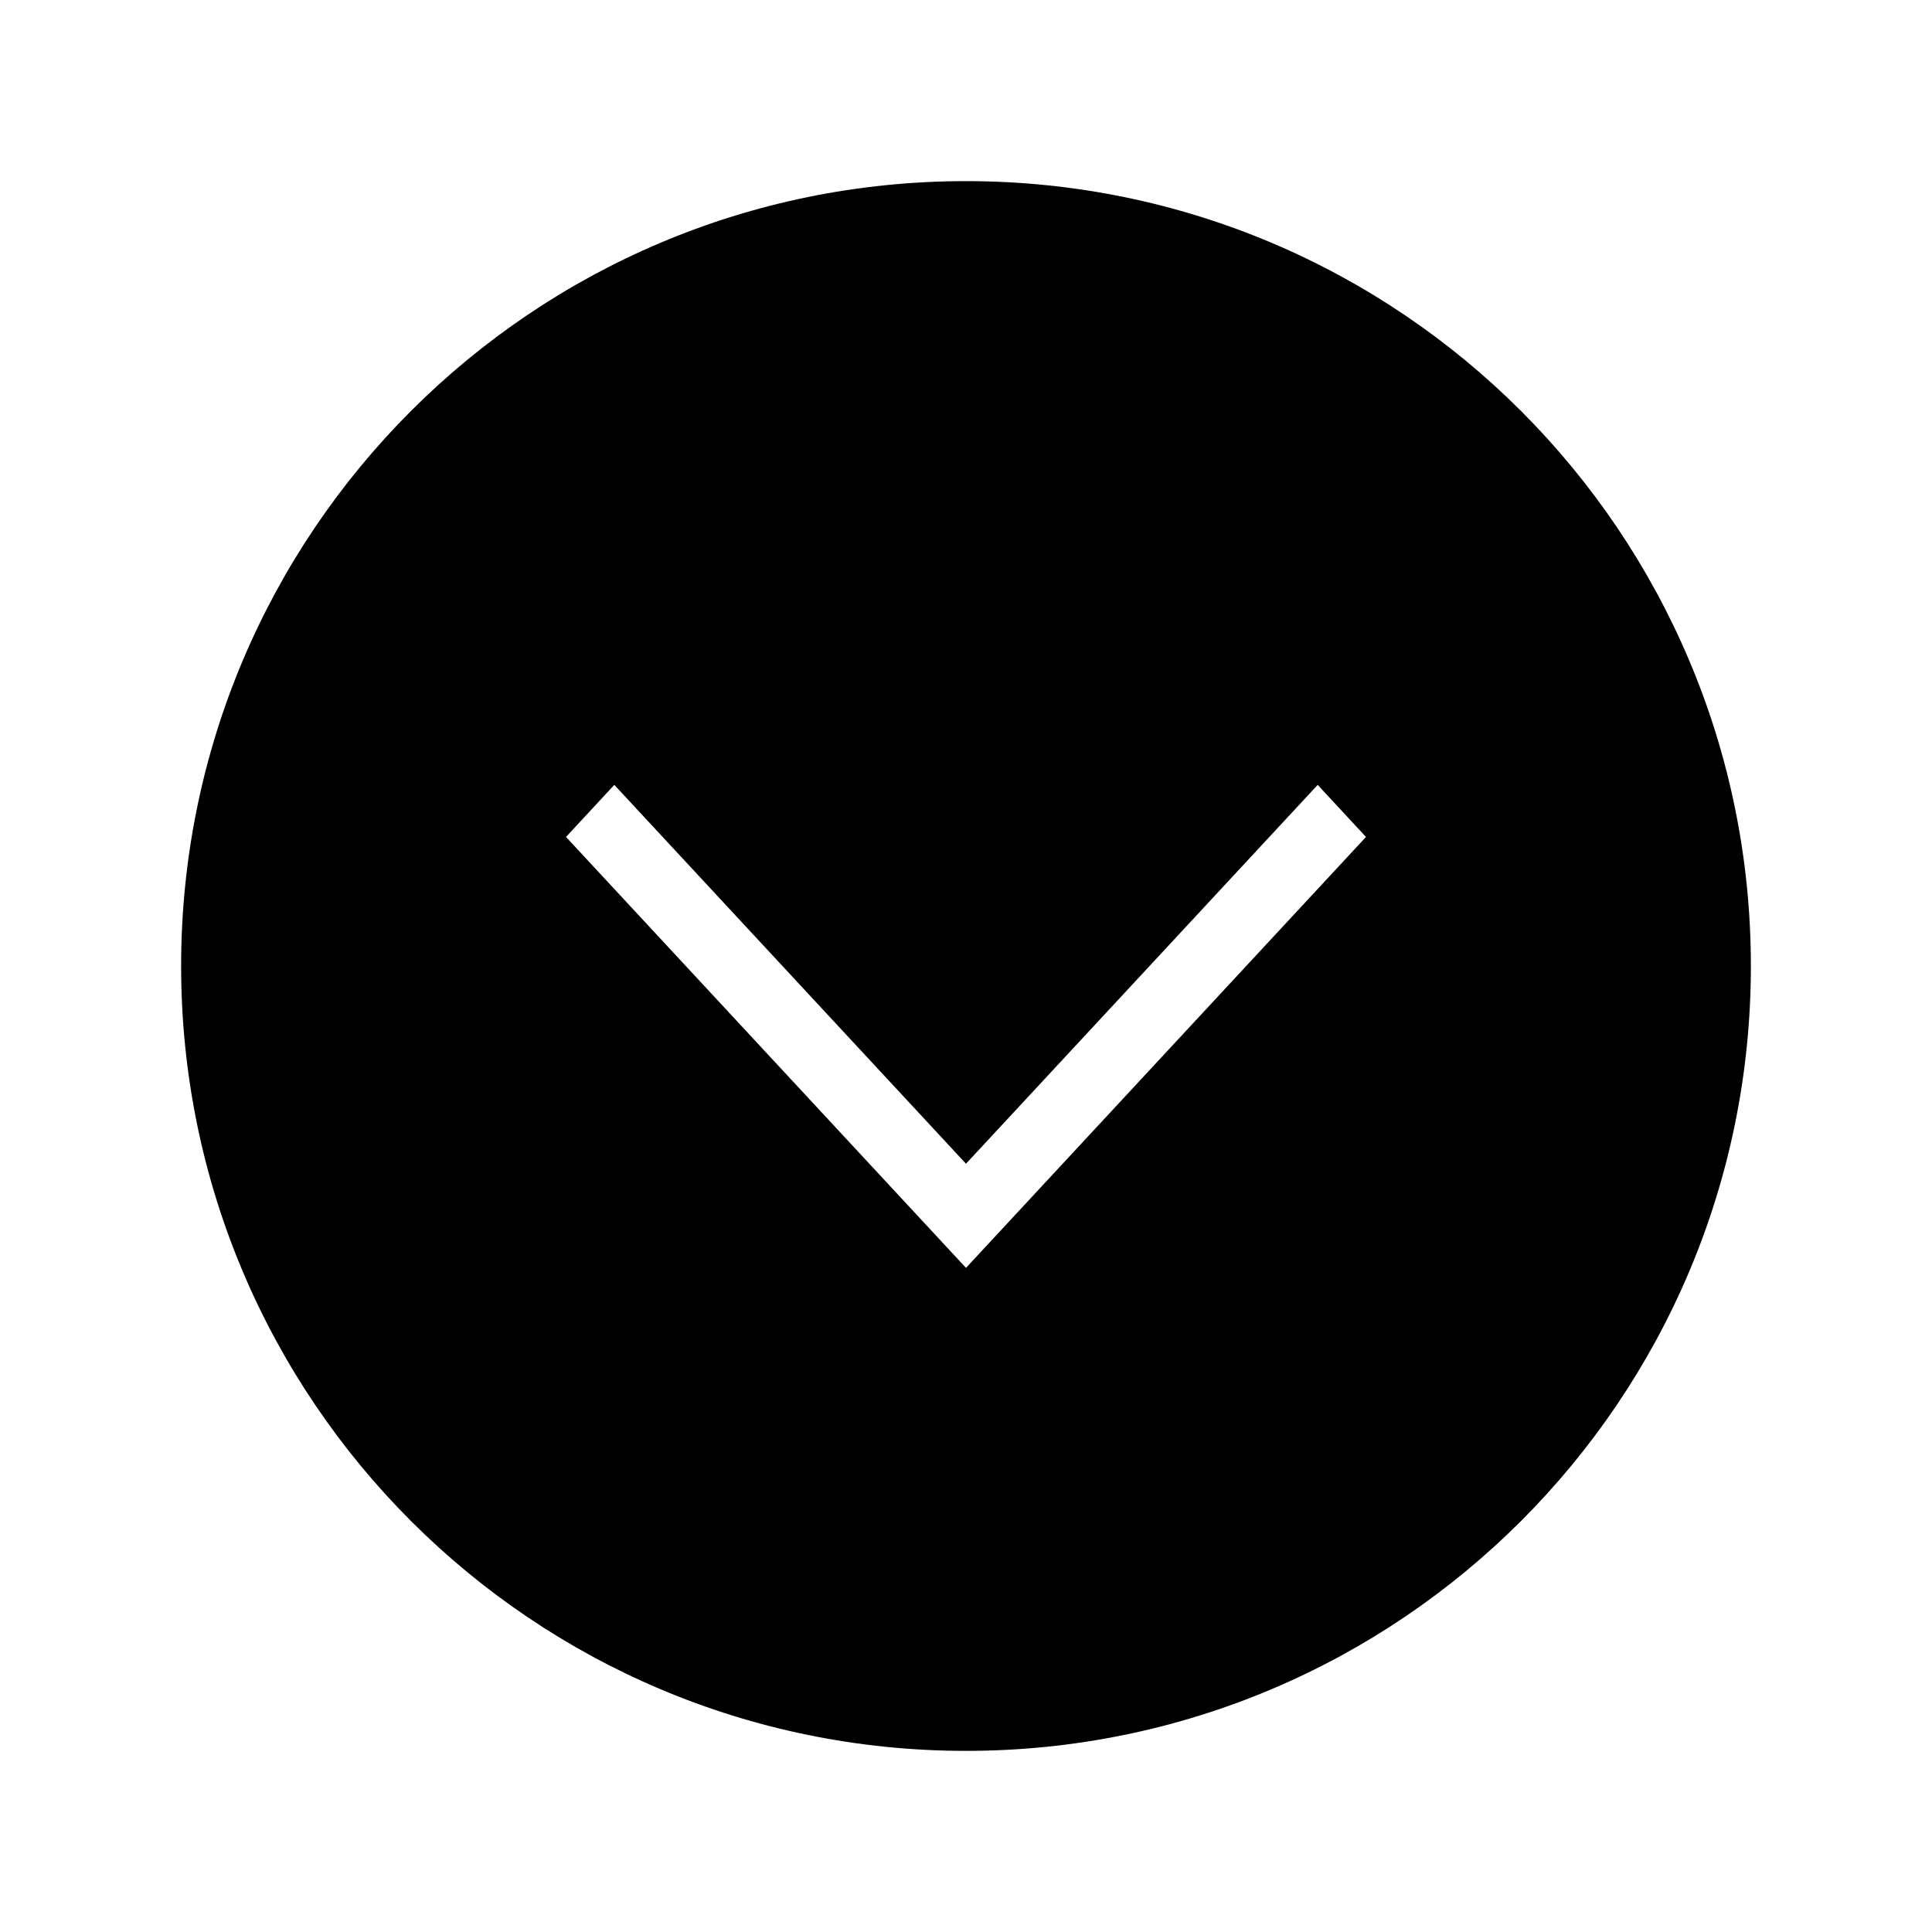
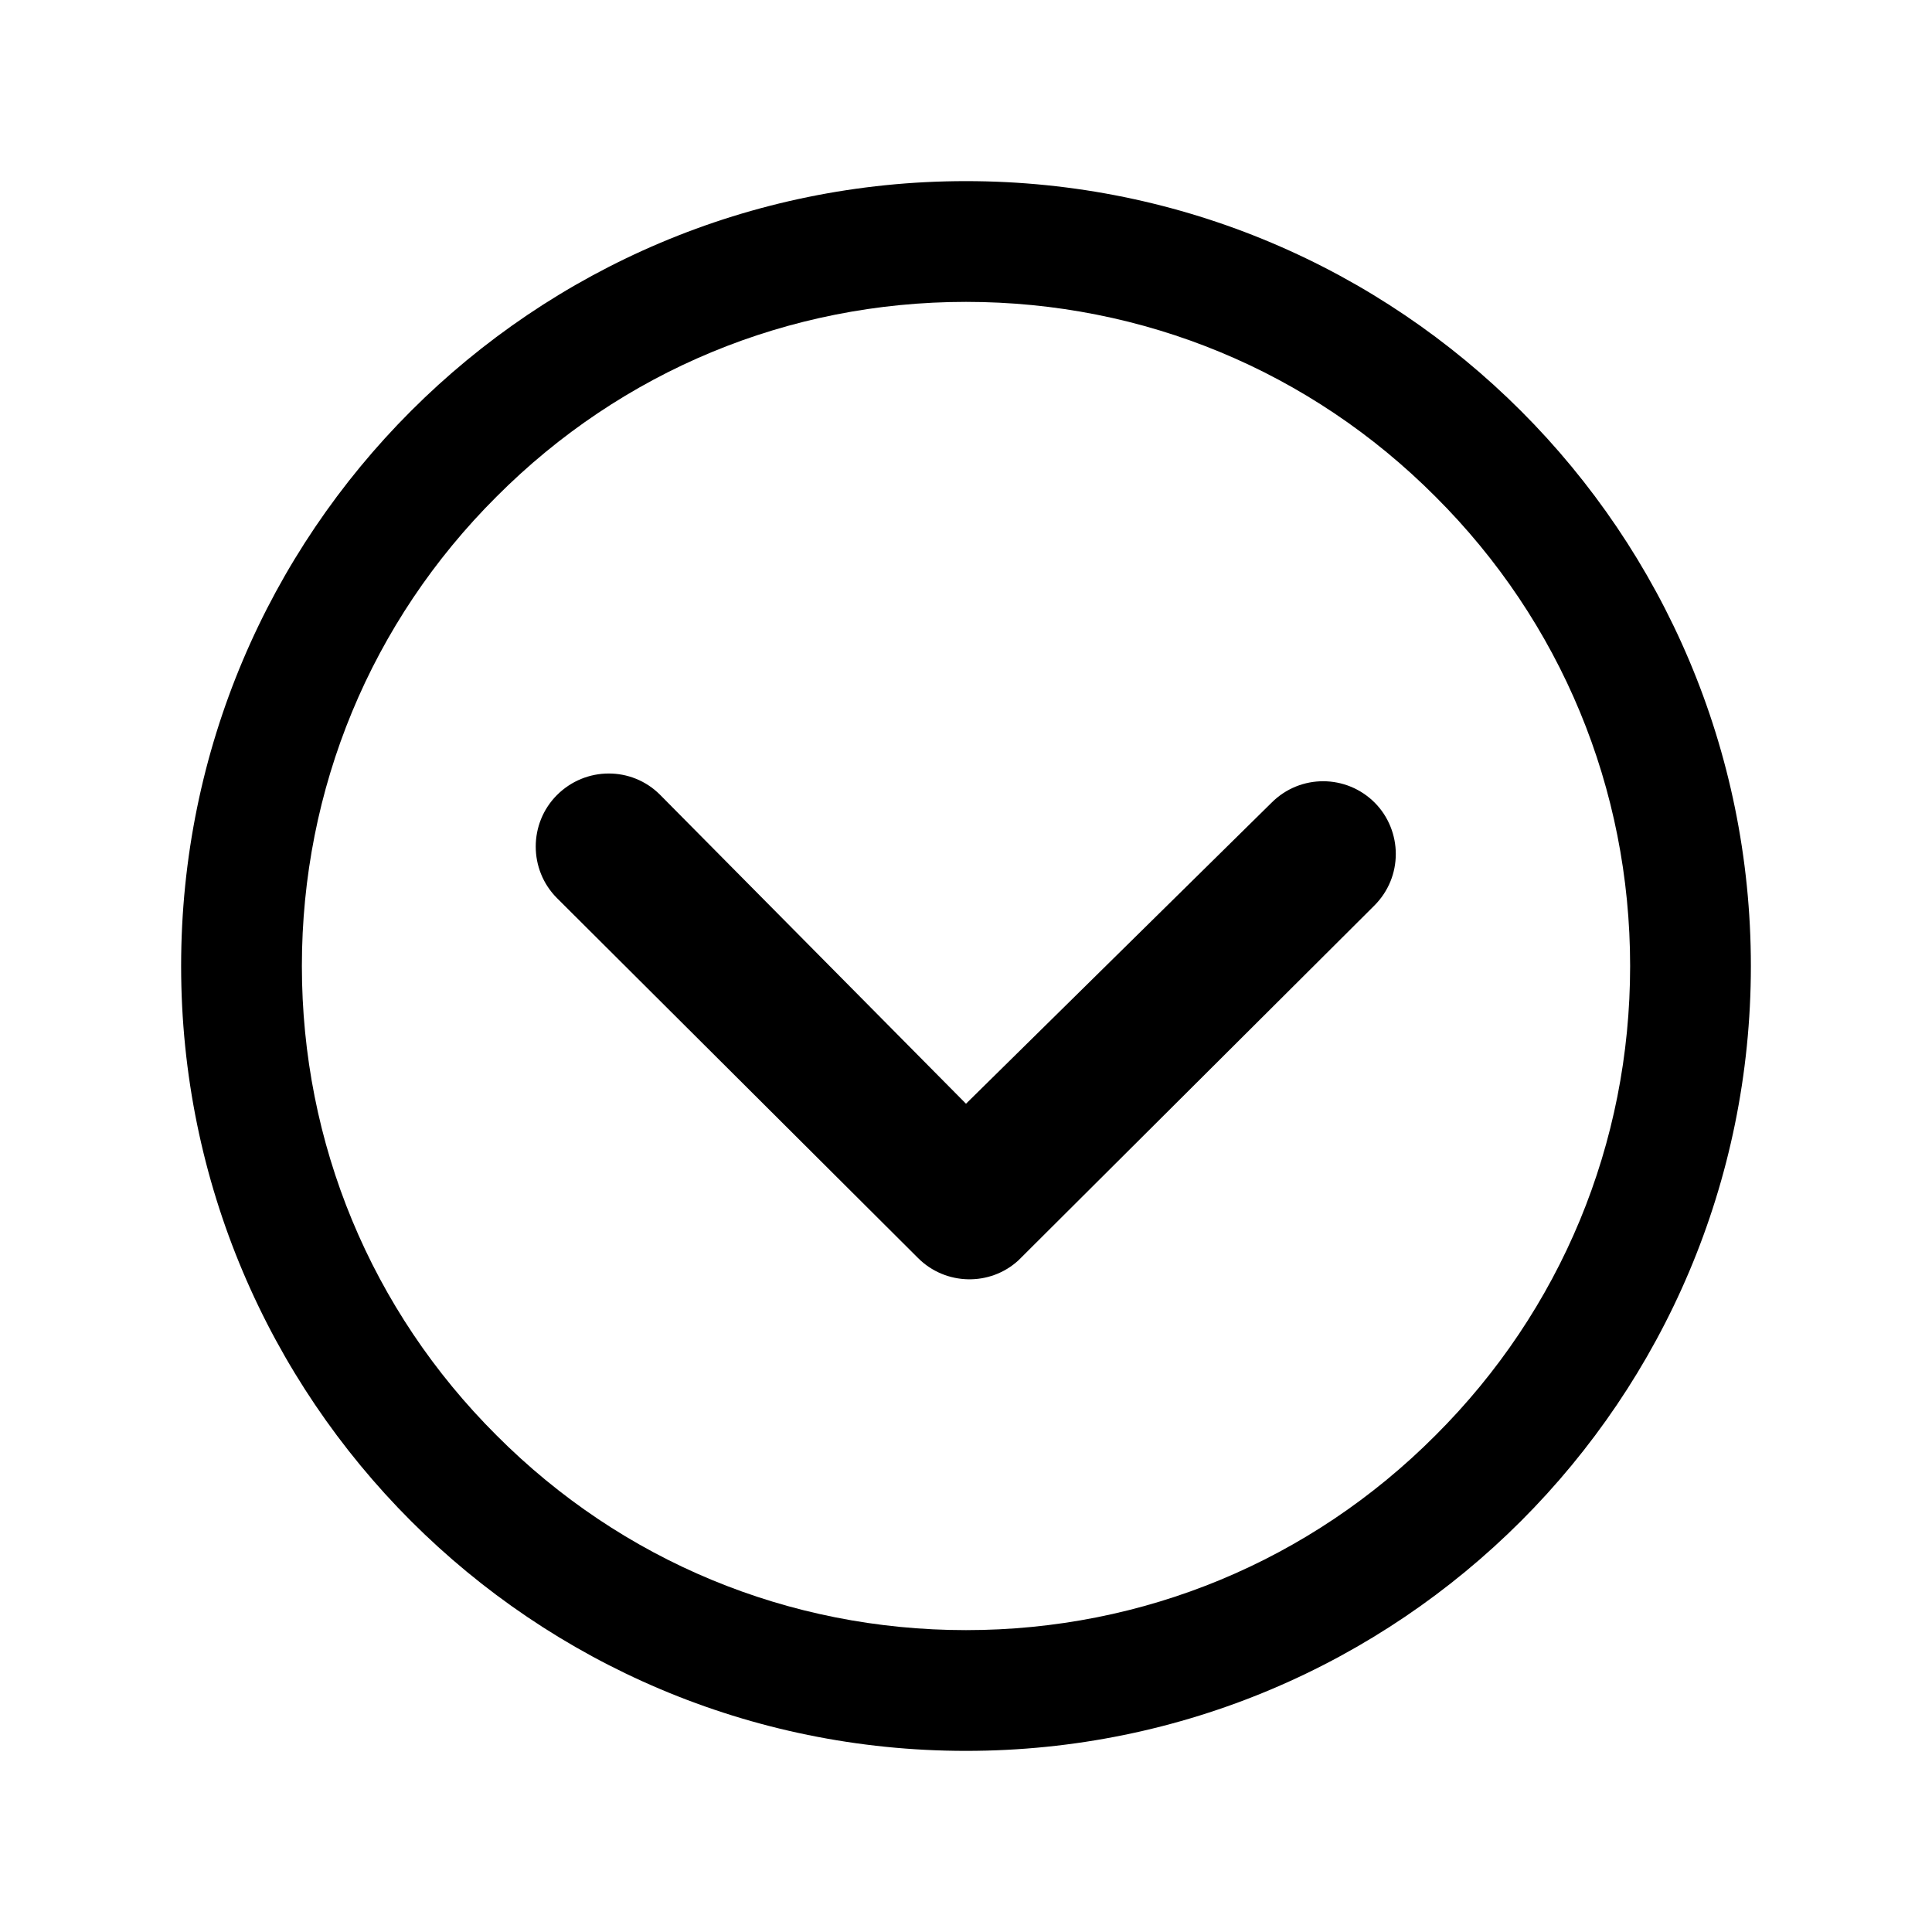
- <svg xmlns="http://www.w3.org/2000/svg" version="1.1" id="Layer_1" x="0px" y="0px" viewBox="0 0 512 512" enable-background="new 0 0 512 512" xml:space="preserve">
+ <svg xmlns="http://www.w3.org/2000/svg" version="1.1" id="Layer_1" x="0px" y="0px" viewBox="0 0 512 512" style="enable-background:new 0 0 512 512;" xml:space="preserve">
  <g>
-     <path d="M256,48C141.1,48,48,141.1,48,256c0,114.9,93.1,208,208,208s208-93.1,208-208C464,141.1,370.9,48,256,48z M256,308.4   L349.2,208l12.8,13.8L256,336L150,221.8l12.8-13.8L256,308.4z" />
+     <path d="M147.6,210.7c-7.5,7.5-7.5,19.8,0,27.3l95.7,95.4c7.3,7.3,19.1,7.5,26.6,0.6l94.3-94c3.8-3.8,5.7-8.7,5.7-13.7   c0-4.9-1.9-9.9-5.6-13.6c-7.5-7.5-19.7-7.6-27.3,0L256,292.5l-81.1-81.9C167.4,203.1,155.2,203.1,147.6,210.7z" />
+     <path d="M48,256c0,114.9,93.1,208,208,208s208-93.1,208-208c0-114.9-93.1-208-208-208S48,141.1,48,256z M380.4,131.6   C413.7,164.8,432,209,432,256c0,47-18.3,91.2-51.6,124.4C347.2,413.7,303,432,256,432c-47,0-91.2-18.3-124.4-51.6   C98.3,347.2,80,303,80,256c0-47,18.3-91.2,51.6-124.4C164.8,98.3,209,80,256,80S347.2,98.3,380.4,131.6z" />
  </g>
</svg>
